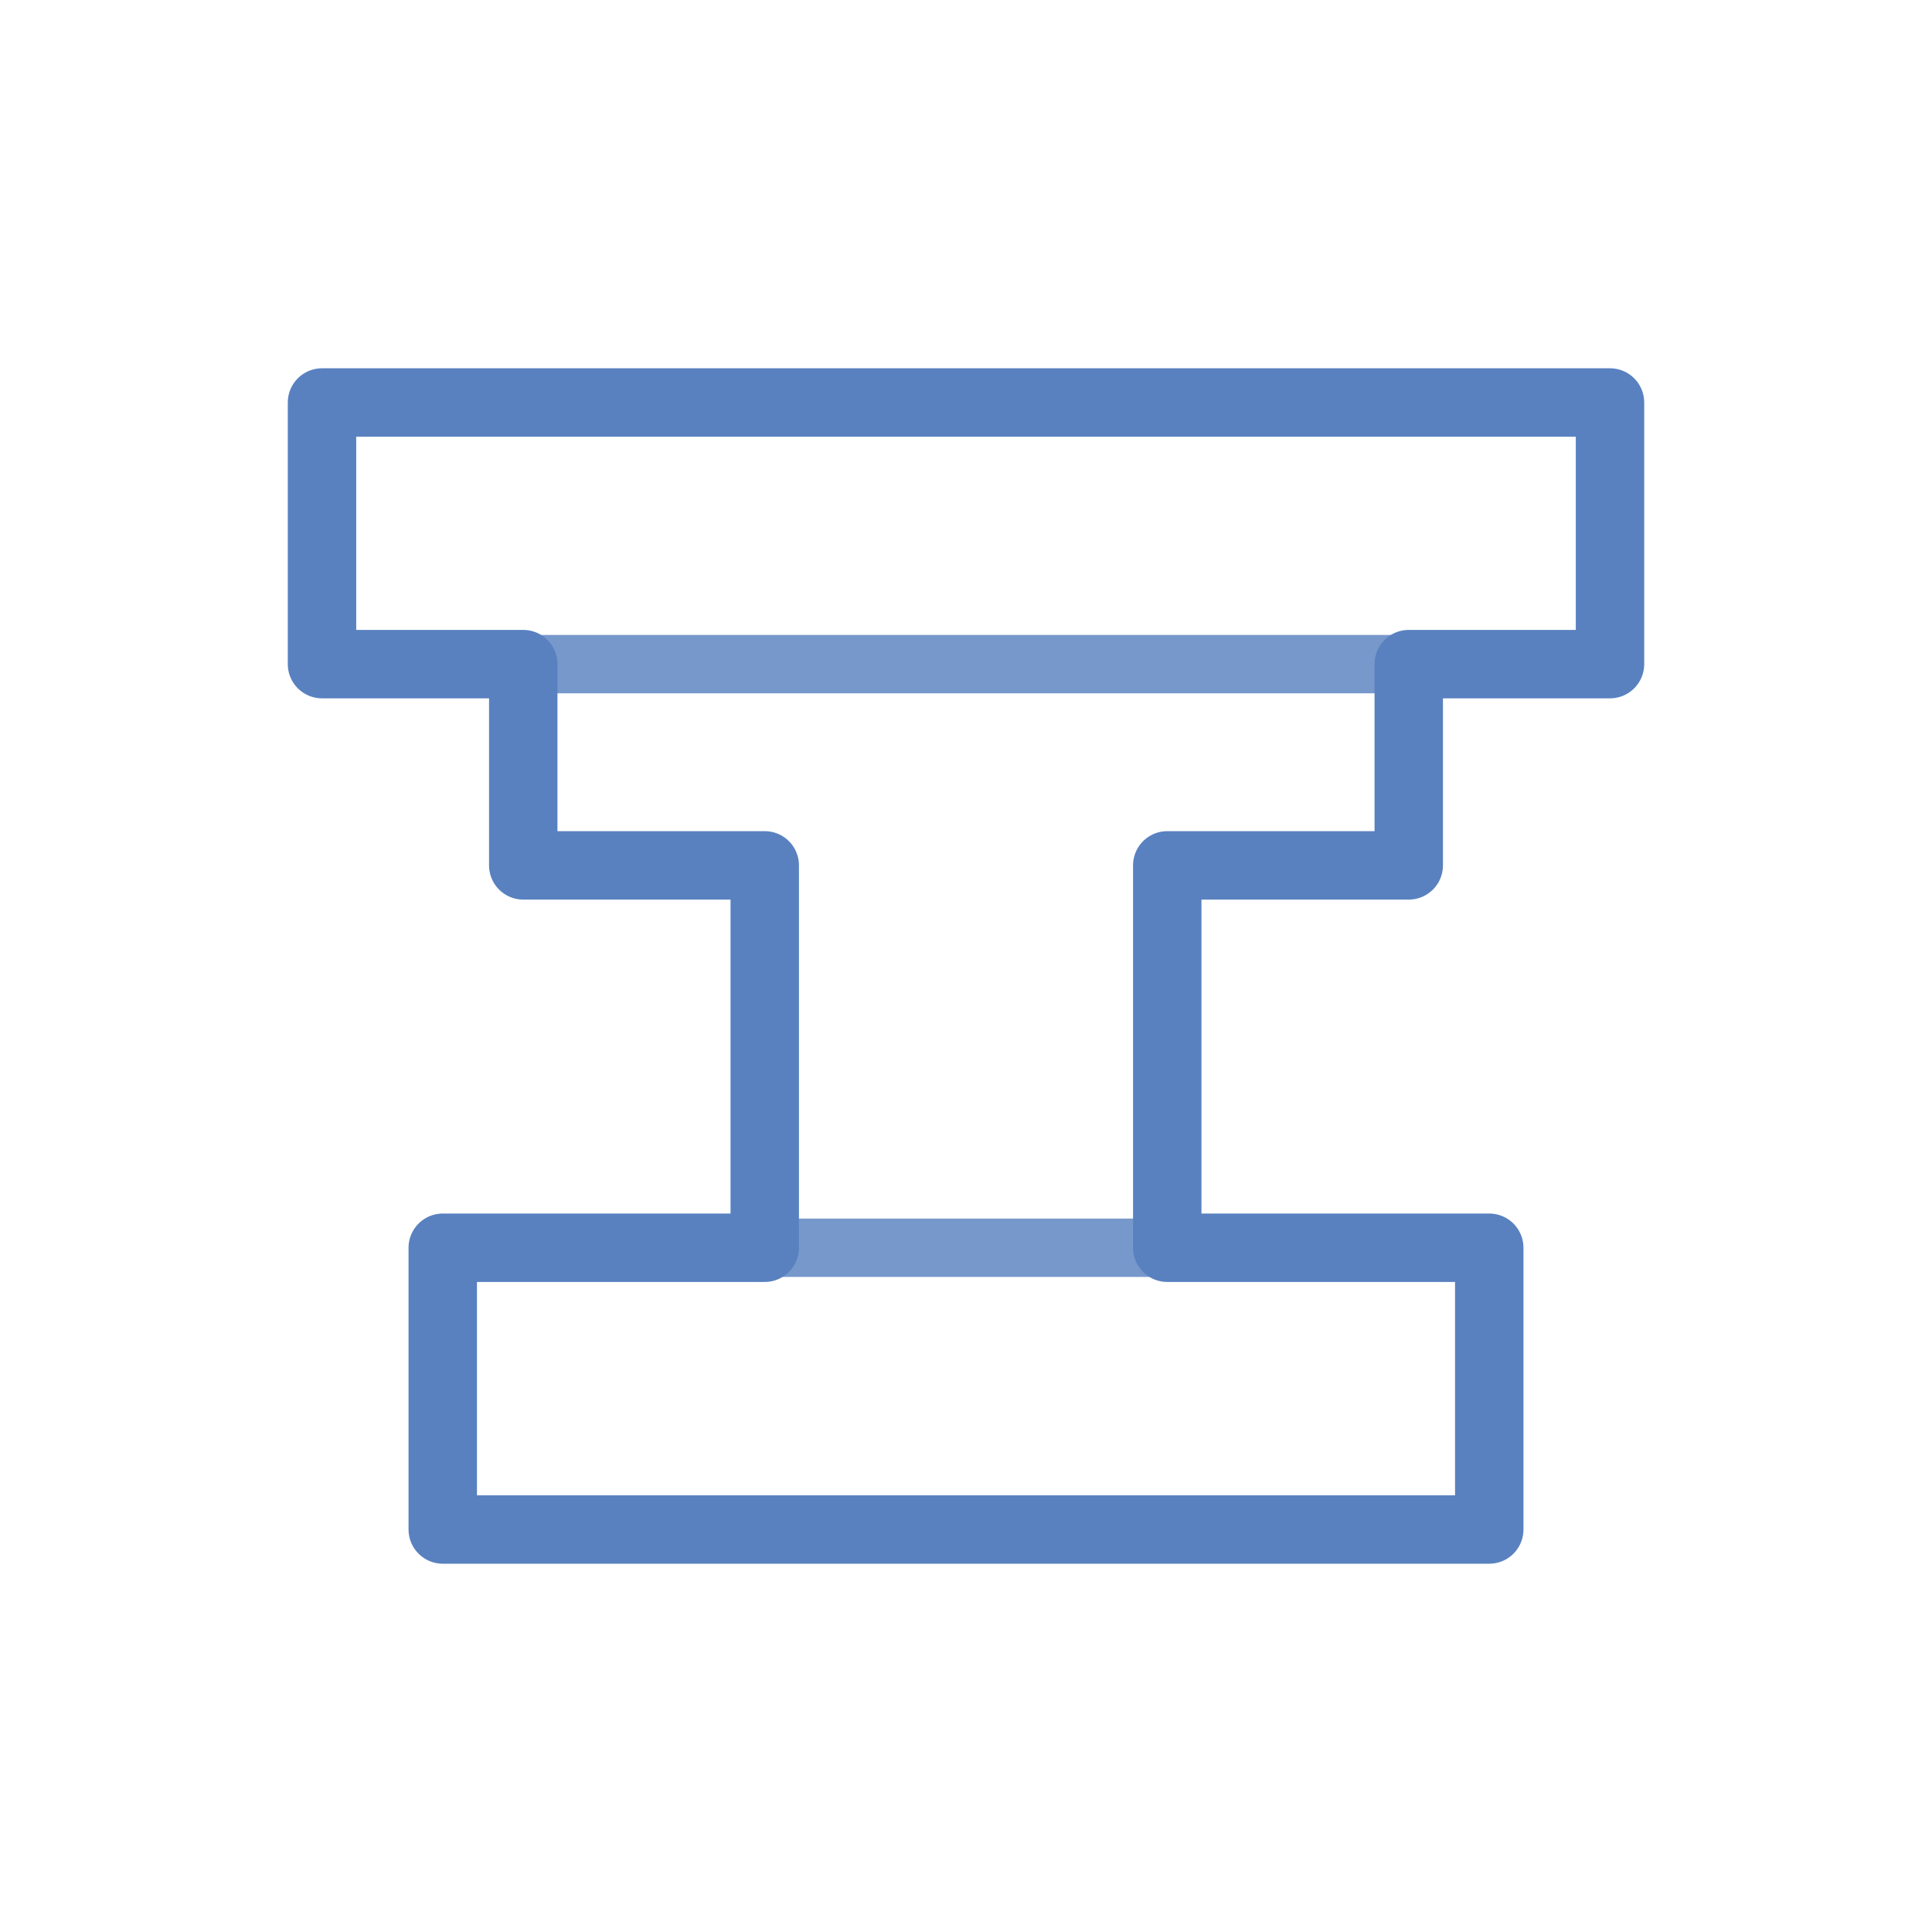
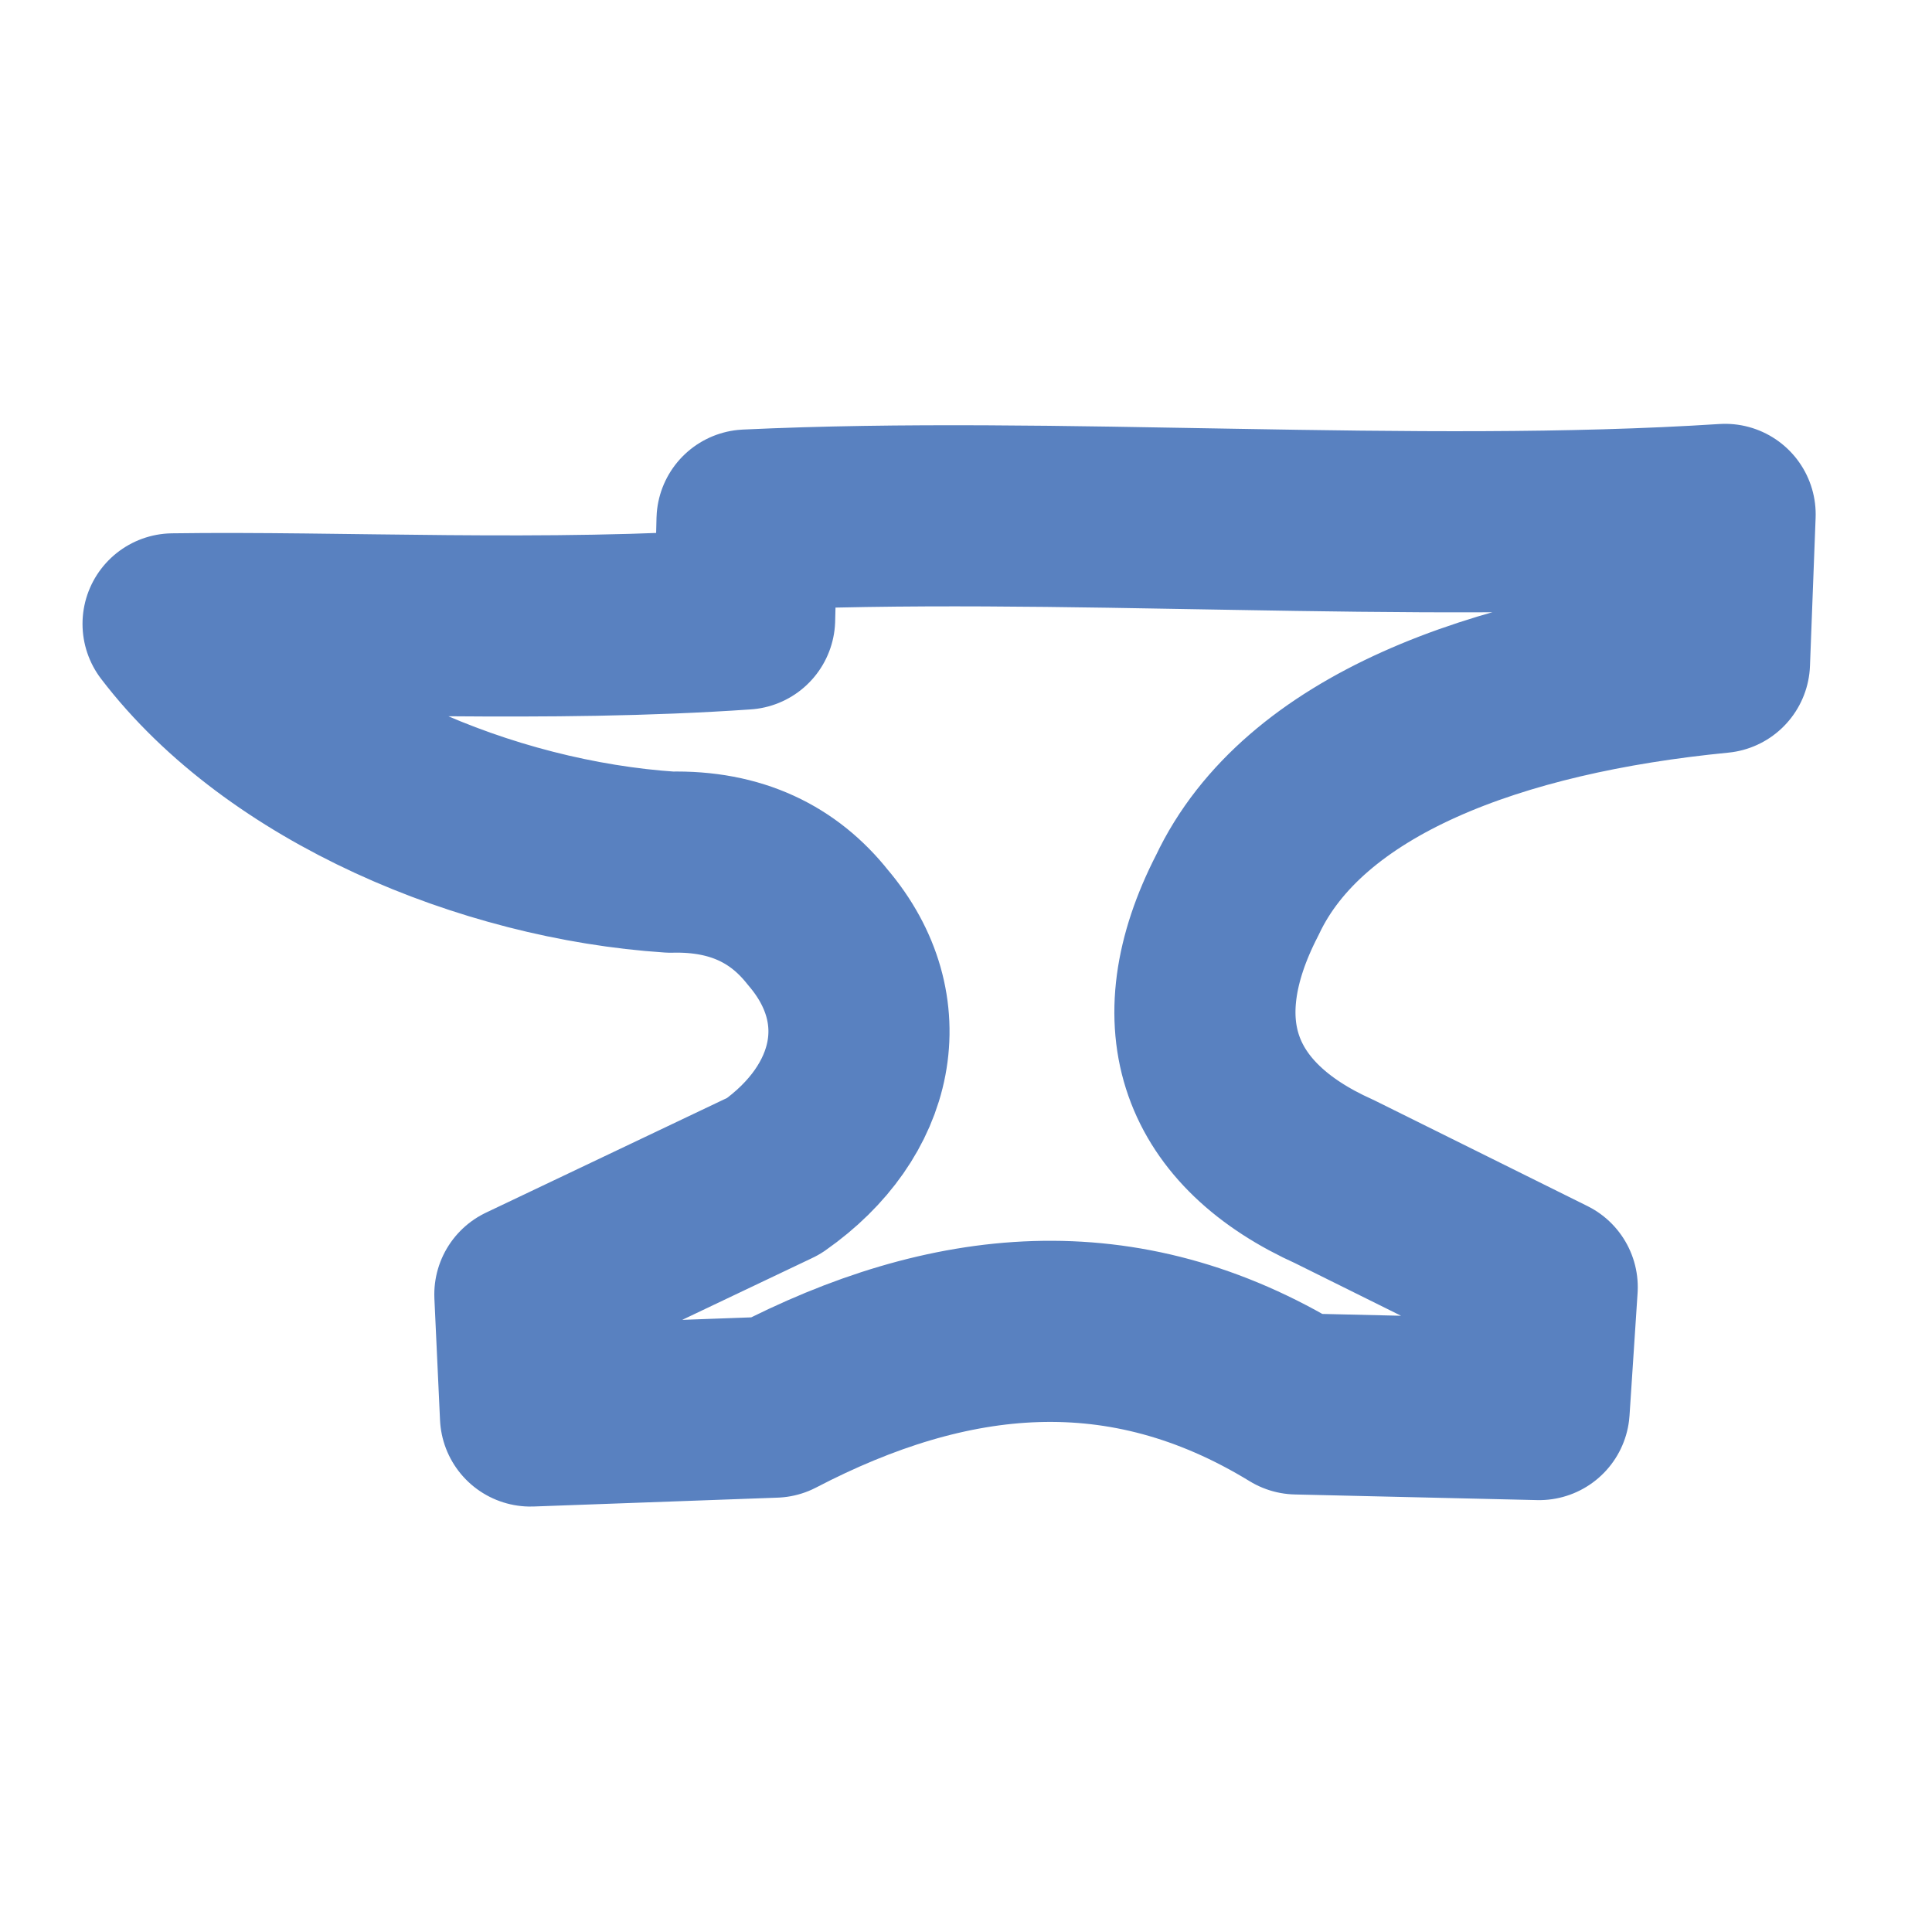
- <svg xmlns="http://www.w3.org/2000/svg" viewBox="0 0 48 48" fill="none" color="#5981C0">
-   <path d="M8 10h32v6.5h-5v5h-6V31h8v7H11v-7h8v-9.5h-6v-5H8V10Z" stroke="currentColor" stroke-width="1.7" stroke-linejoin="round" />
-   <path d="M13 16.5h22M19 31h10" stroke="currentColor" stroke-width="1.45" opacity=".82" />
+ <svg xmlns="http://www.w3.org/2000/svg" viewBox="0 0 48 48" fill="none" color="#5981C0" stroke="currentColor" stroke-width="2.25" stroke-linecap="round" stroke-linejoin="round">
+   <g transform="scale(2)">
+     <path d="M2.15 7.75C4.2 7.72 6.8 7.86 9.25 7.69L9.28 6.46C13.1 6.28 17.55 6.64 21.43 6.39L21.36 8.23C18.59 8.5 16.19 9.38 15.37 11.12C14.54 12.73 15.02 13.98 16.58 14.68L19.22 15.99L19.12 17.51L16.11 17.44C13.95 16.12 11.79 16.35 9.62 17.48L6.59 17.59L6.52 16.08L9.61 14.61C10.75 13.81 11.03 12.54 10.16 11.52C9.74 10.99 9.15 10.69 8.33 10.71C6.05 10.56 3.47 9.48 2.15 7.75Z" />
+   </g>
</svg>
